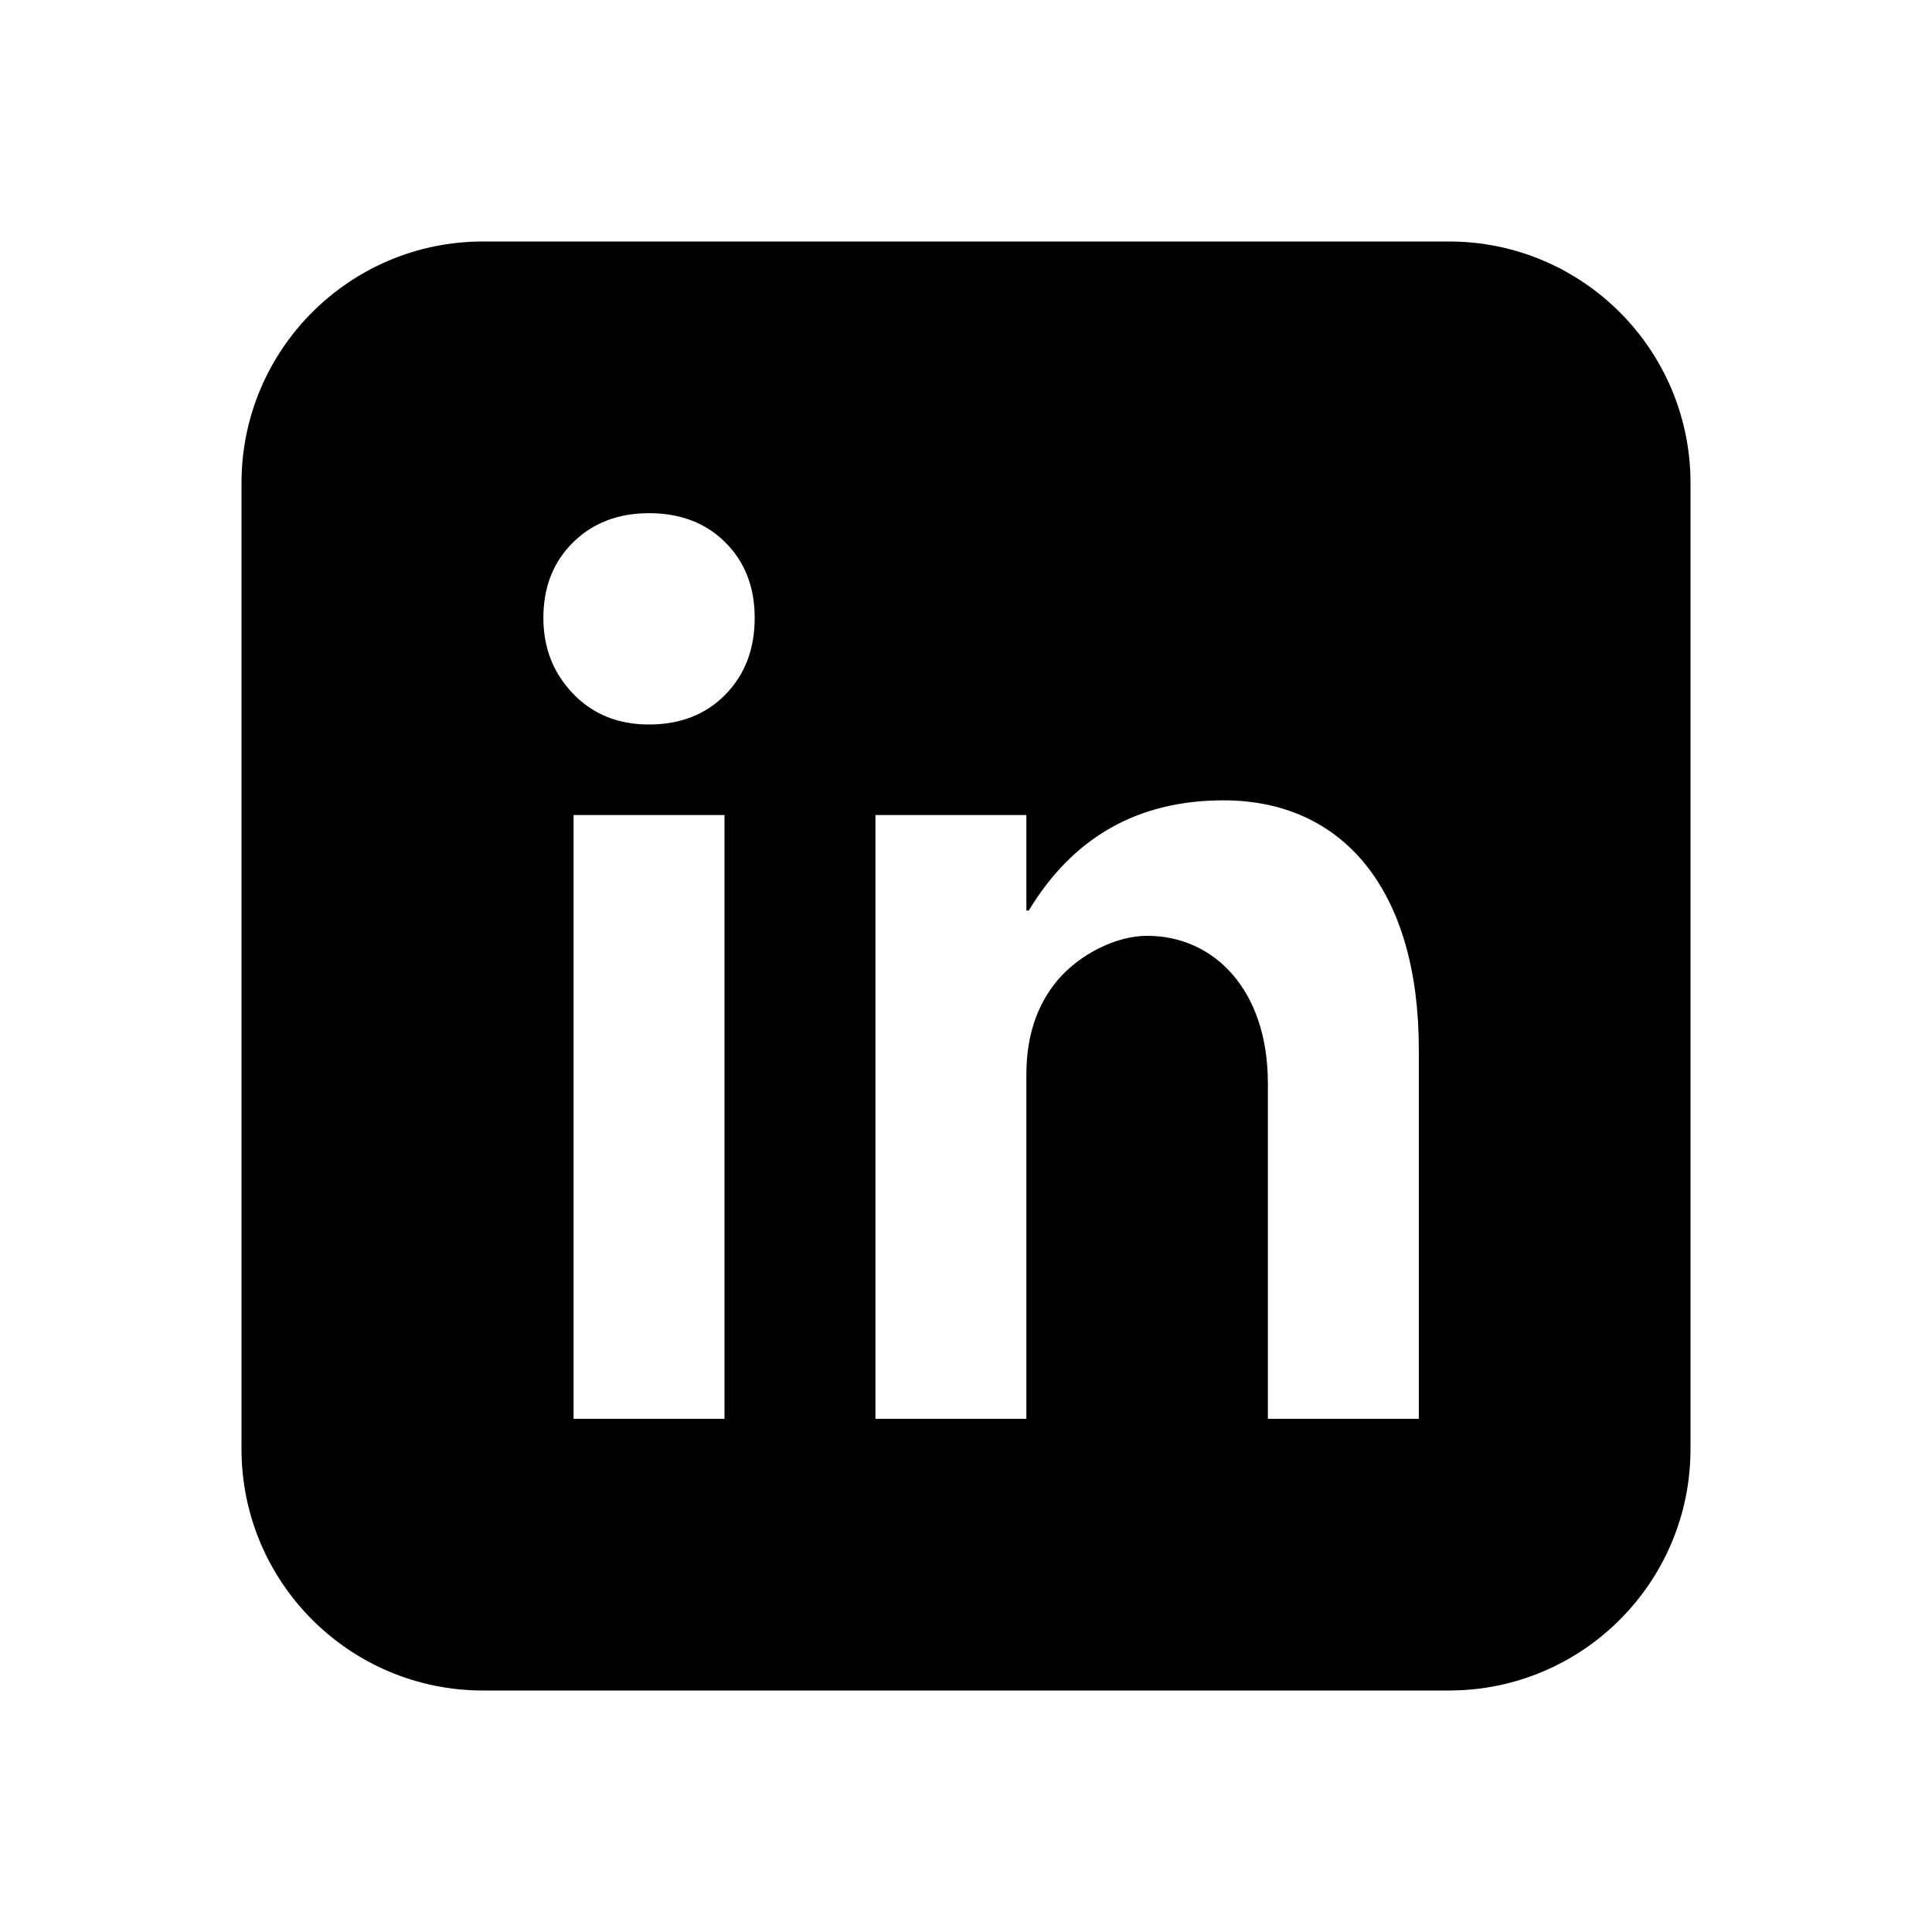
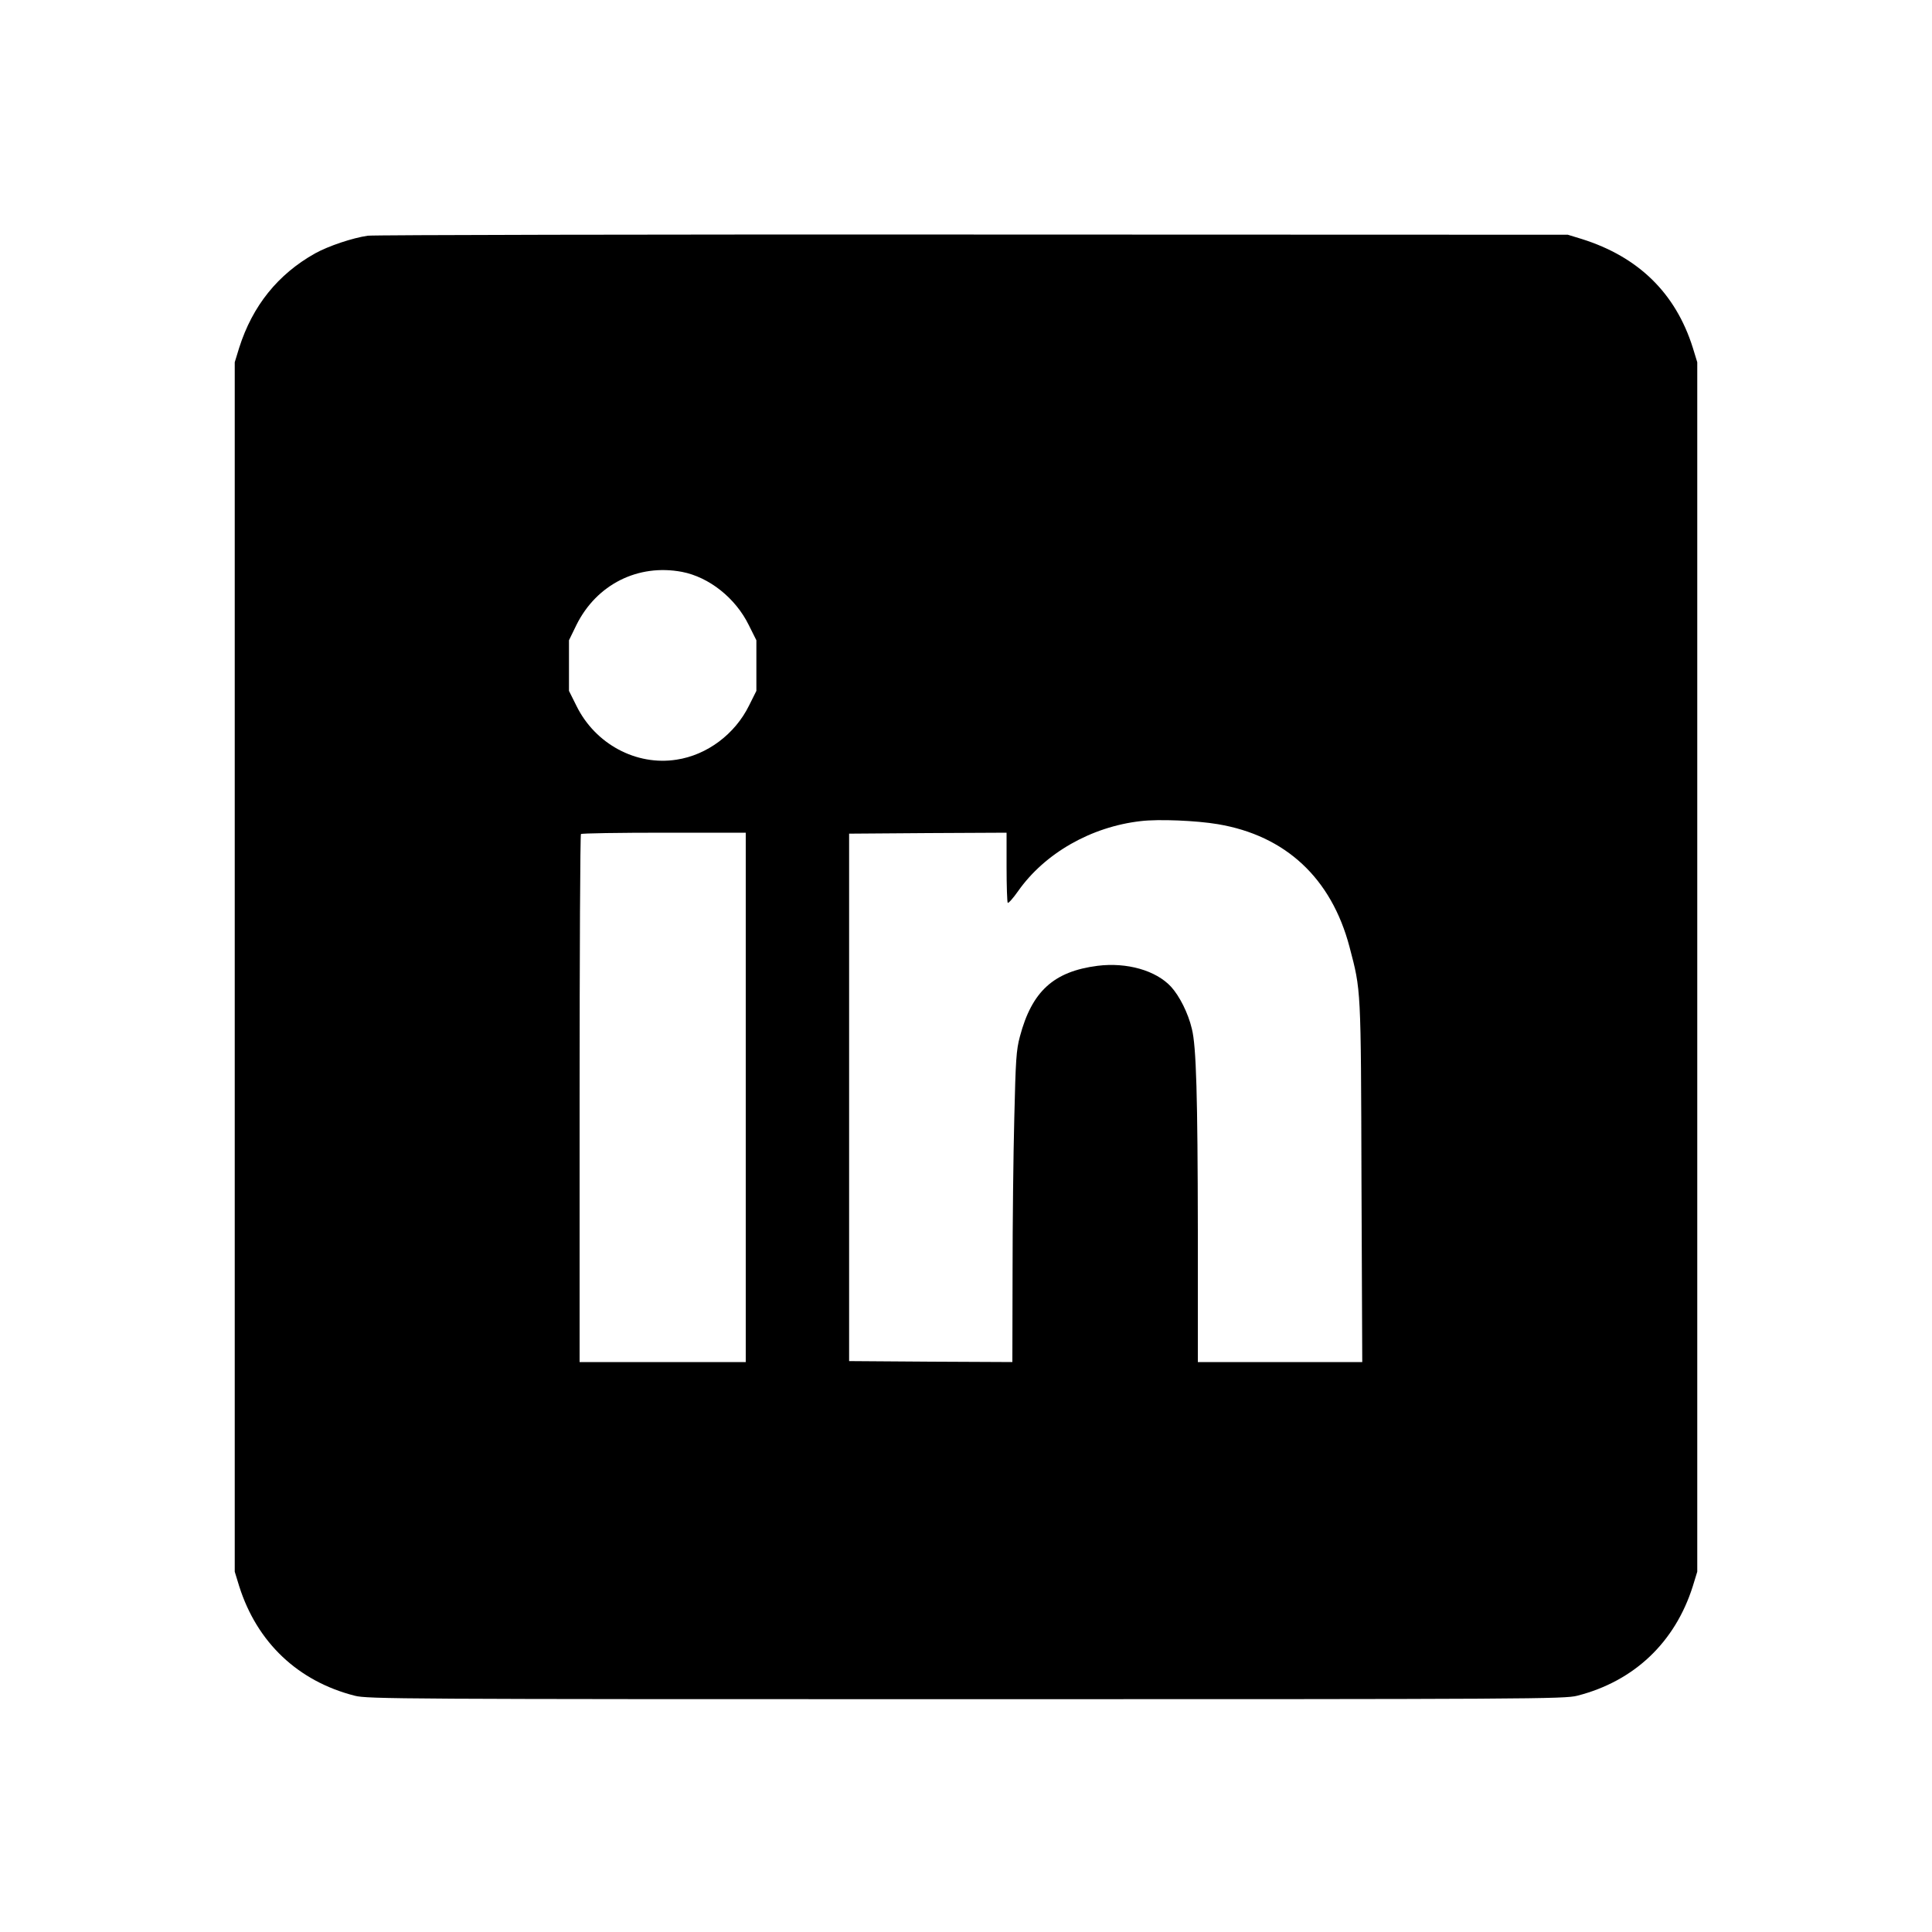
- <svg xmlns="http://www.w3.org/2000/svg" fill="#000000" viewBox="0 0 64 64" width="64px" height="64px">
-   <path d="M48,8H16c-4.418,0-8,3.582-8,8v32c0,4.418,3.582,8,8,8h32c4.418,0,8-3.582,8-8V16C56,11.582,52.418,8,48,8z M24,47h-5V27h5 V47z M24.029,23.009C23.382,23.669,22.538,24,21.5,24c-1.026,0-1.865-0.341-2.519-1.023S18,21.458,18,20.468 c0-1.02,0.327-1.852,0.981-2.498C19.635,17.323,20.474,17,21.5,17c1.038,0,1.882,0.323,2.529,0.969 C24.676,18.615,25,19.448,25,20.468C25,21.502,24.676,22.349,24.029,23.009z M47,47h-5V35.887C42,32.788,40.214,31,38,31 c-1.067,0-2.274,0.648-2.965,1.469S34,34.331,34,35.594V47h-5V27h5v3.164h0.078c1.472-2.435,3.613-3.644,6.426-3.652 C44.5,26.5,47,29.5,47,34.754V47z" />
+ <svg xmlns="http://www.w3.org/2000/svg" version="1.0" width="1000pt" height="1000pt" viewBox="0 0 1000 1000" preserveAspectRatio="xMidYMid meet">
+   <g transform="translate(0,1000) scale(0.1,-0.1)" fill="#000000" stroke="none">
+     <path d="M1904 8780 c-78 -11 -204 -53 -274 -92 -192 -108 -323 -271 -392 -488 l-23 -75 0 -3130 0 -3130 23 -75 c92 -291 304 -492 598 -567 65 -17 239 -18 3164 -18 2925 0 3099 1 3164 18 294 75 506 276 598 567 l23 75 0 3130 0 3130 -23 75 c-89 283 -282 471 -575 563 l-72 22 -3075 1 c-1691 1 -3102 -2 -3136 -6z m1626 -1740 c140 -27 277 -135 346 -276 l39 -78 0 -131 0 -131 -38 -76 c-73 -148 -217 -256 -375 -280 -209 -33 -421 81 -518 278 l-39 78 0 131 0 131 39 80 c104 209 318 317 546 274z m2774 -1306 c350 -59 587 -279 681 -635 60 -229 59 -202 62 -1216 l4 -933 -426 0 -425 0 0 683 c-1 692 -8 952 -31 1042 -19 81 -64 170 -108 218 -78 84 -228 127 -380 108 -227 -29 -340 -132 -402 -366 -19 -70 -22 -122 -29 -420 -5 -187 -9 -548 -9 -803 l-1 -462 -422 2 -423 3 0 1365 0 1365 408 3 407 2 0 -178 c0 -98 3 -182 6 -185 4 -3 28 24 54 61 138 196 378 333 635 362 91 11 287 3 399 -16z m-2444 -1414 l0 -1370 -430 0 -430 0 0 1363 c0 750 3 1367 7 1370 3 4 197 7 430 7 l423 0 0 -1370z" />
+   </g>
</svg>
